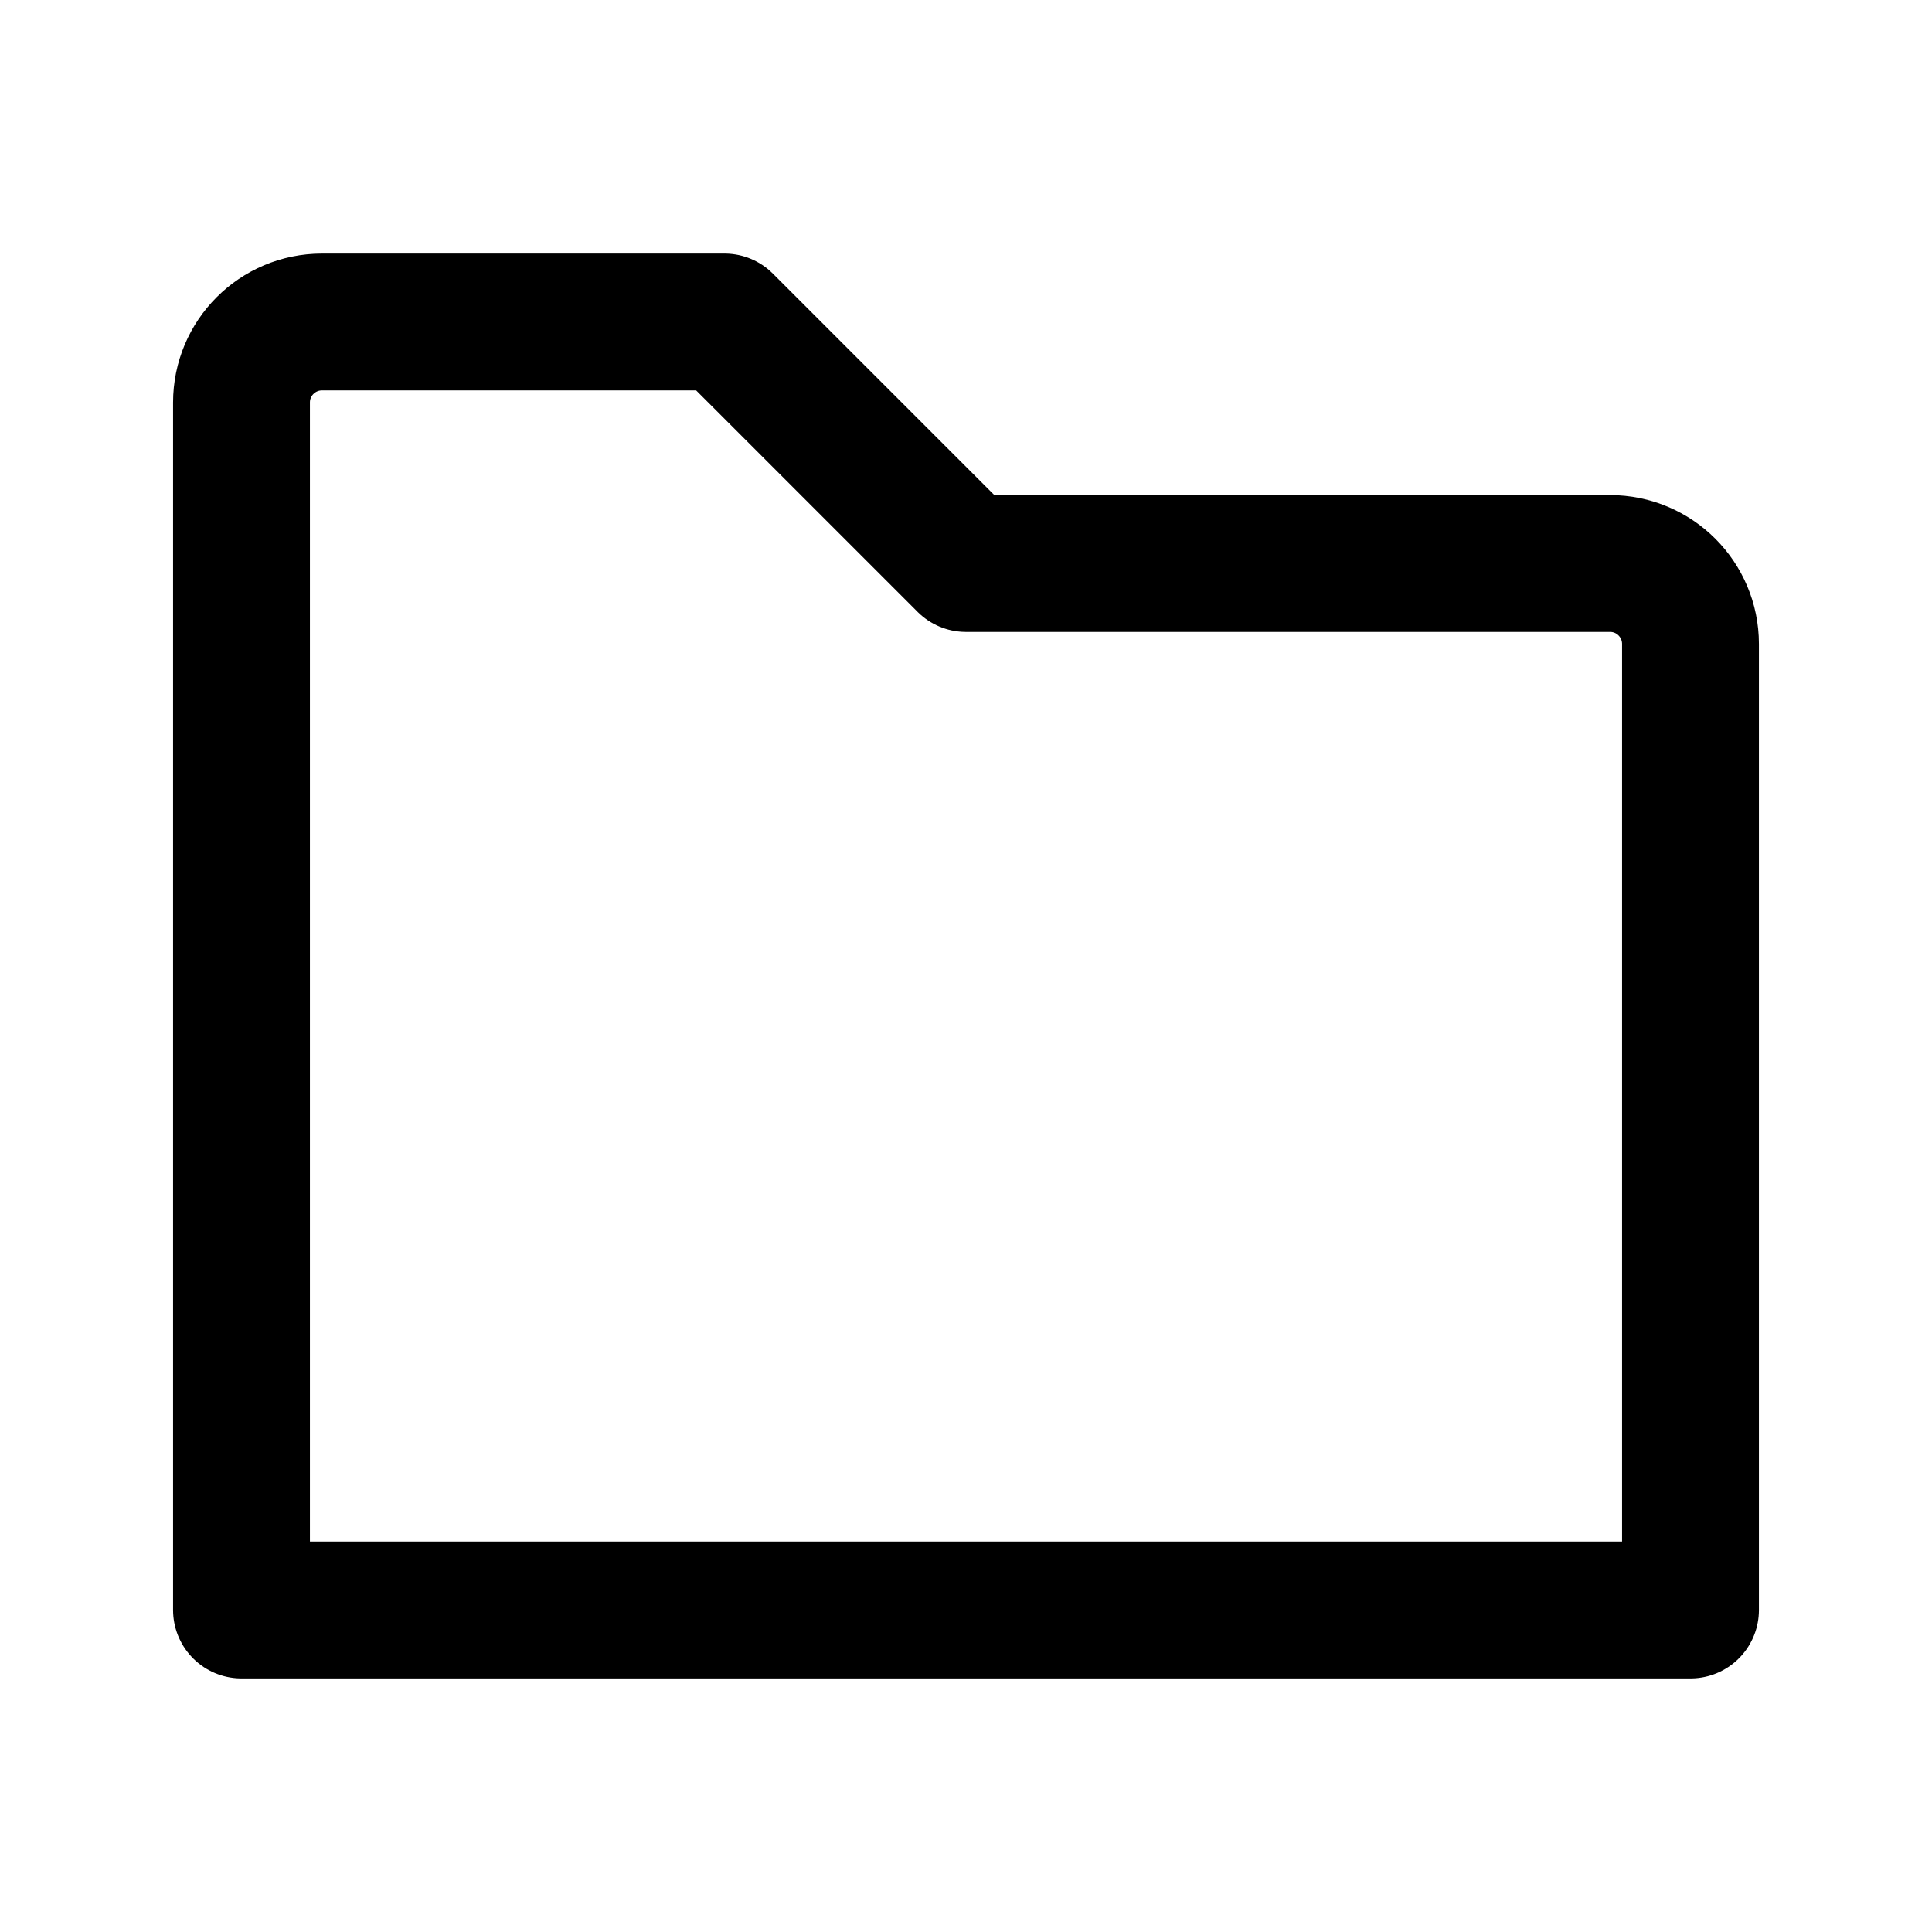
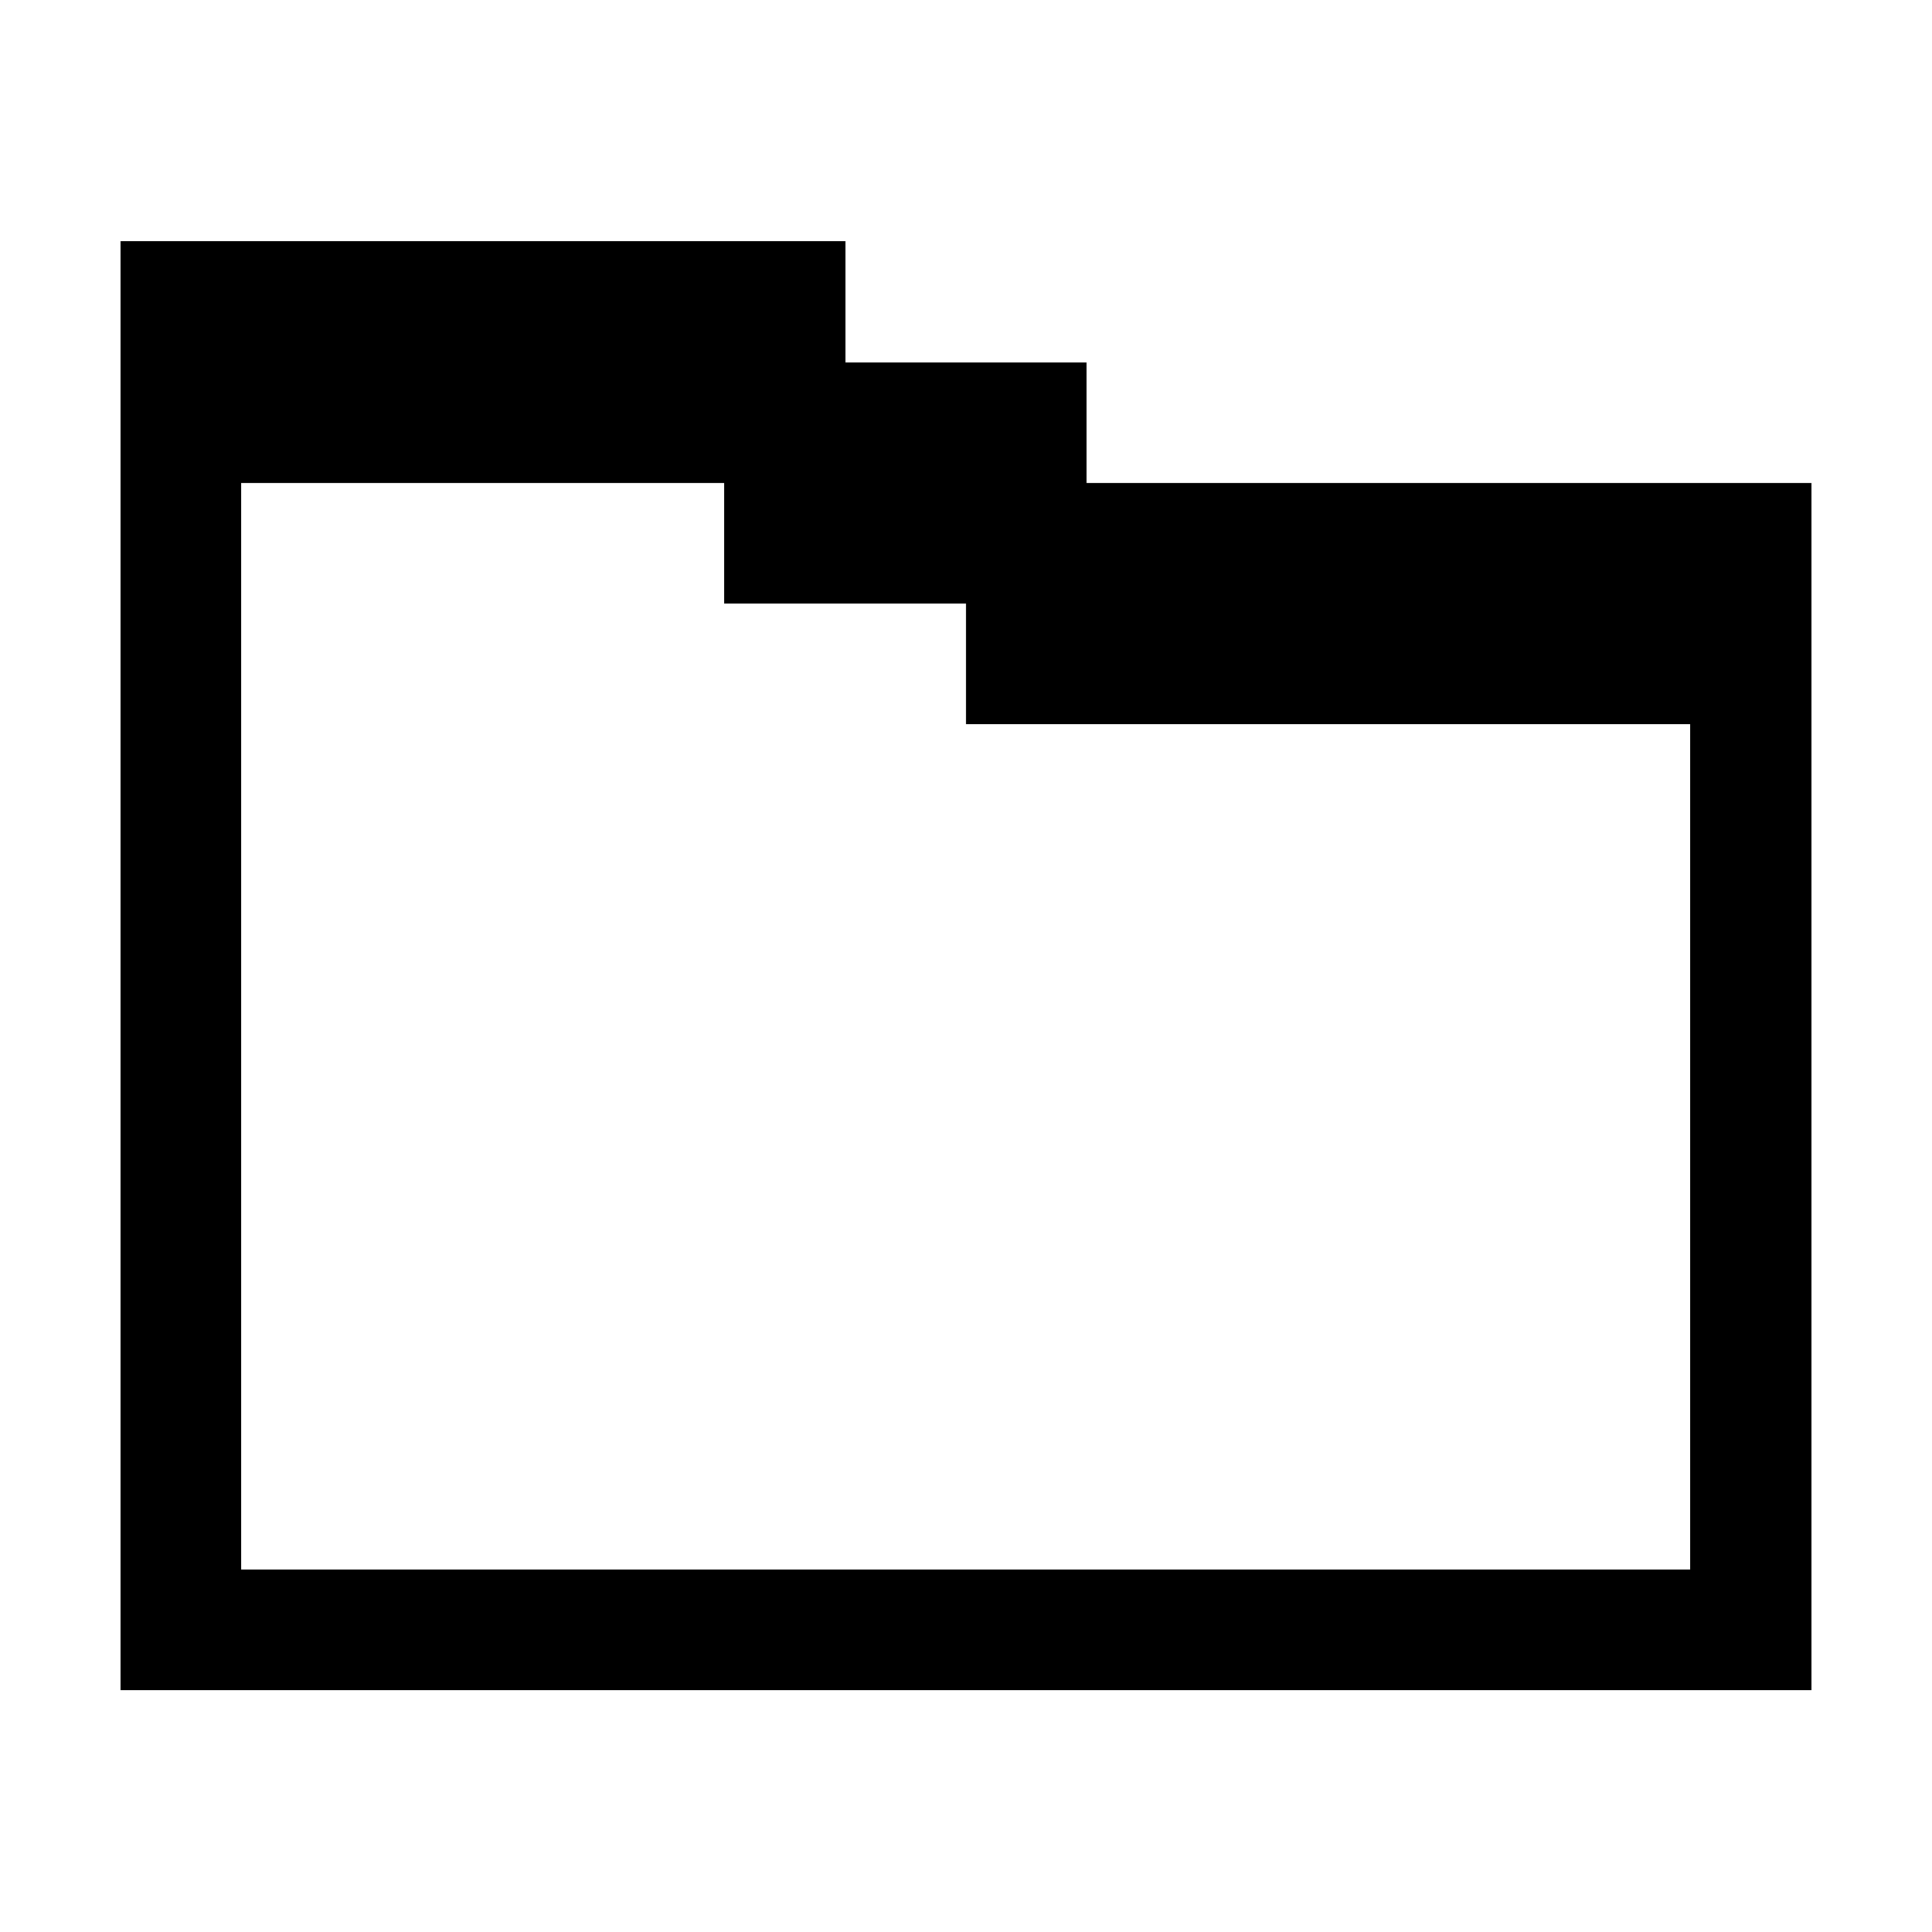
- <svg xmlns="http://www.w3.org/2000/svg" viewBox="0 0 24 24" fill="none" stroke="currentColor" stroke-width="1.7" stroke-linecap="round" stroke-linejoin="round">
-   <path d="M3 20V5a1 1 0 0 1 1-1h5l3 3h8a1 1 0 0 1 1 1v12H3Z" />
+ <svg xmlns="http://www.w3.org/2000/svg" viewBox="0 0 16 16" width="16" height="16" shape-rendering="crispEdges">
+   <path fill="currentColor" fill-rule="evenodd" d="M1 2h6v1h2v1h6v10H1zM2 4v9h12V6H8V5H6V4z" />
</svg>
